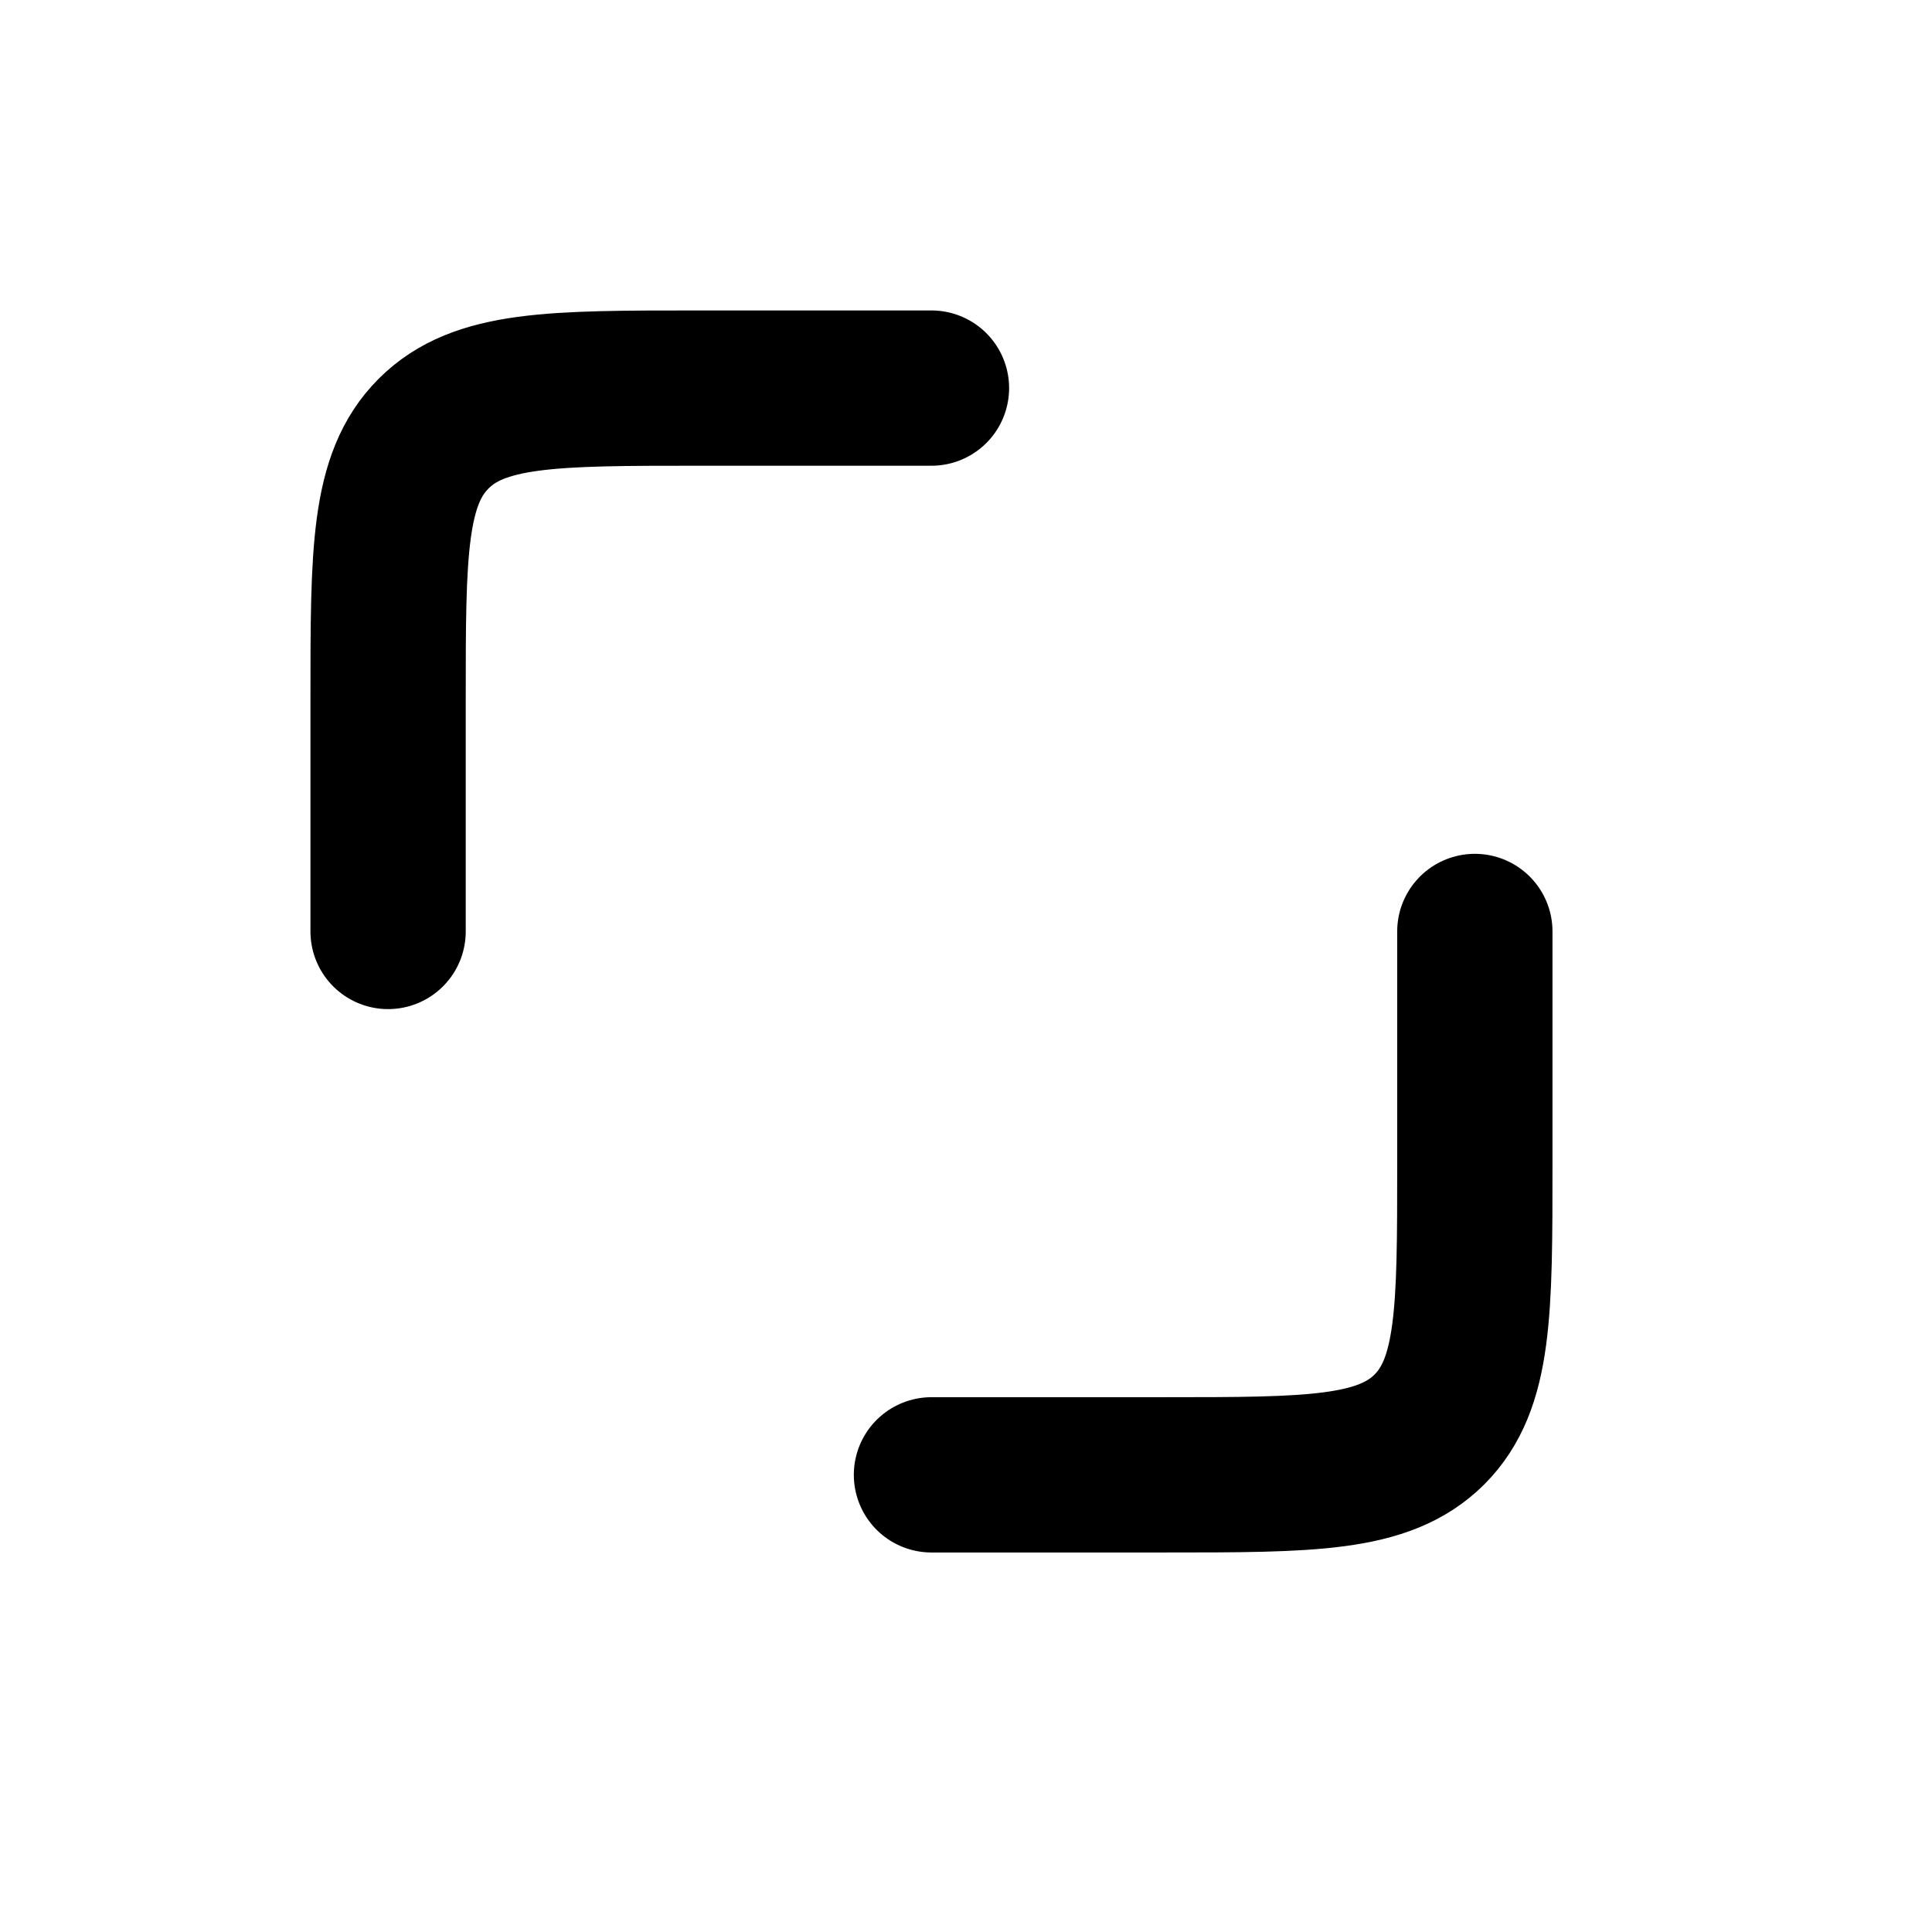
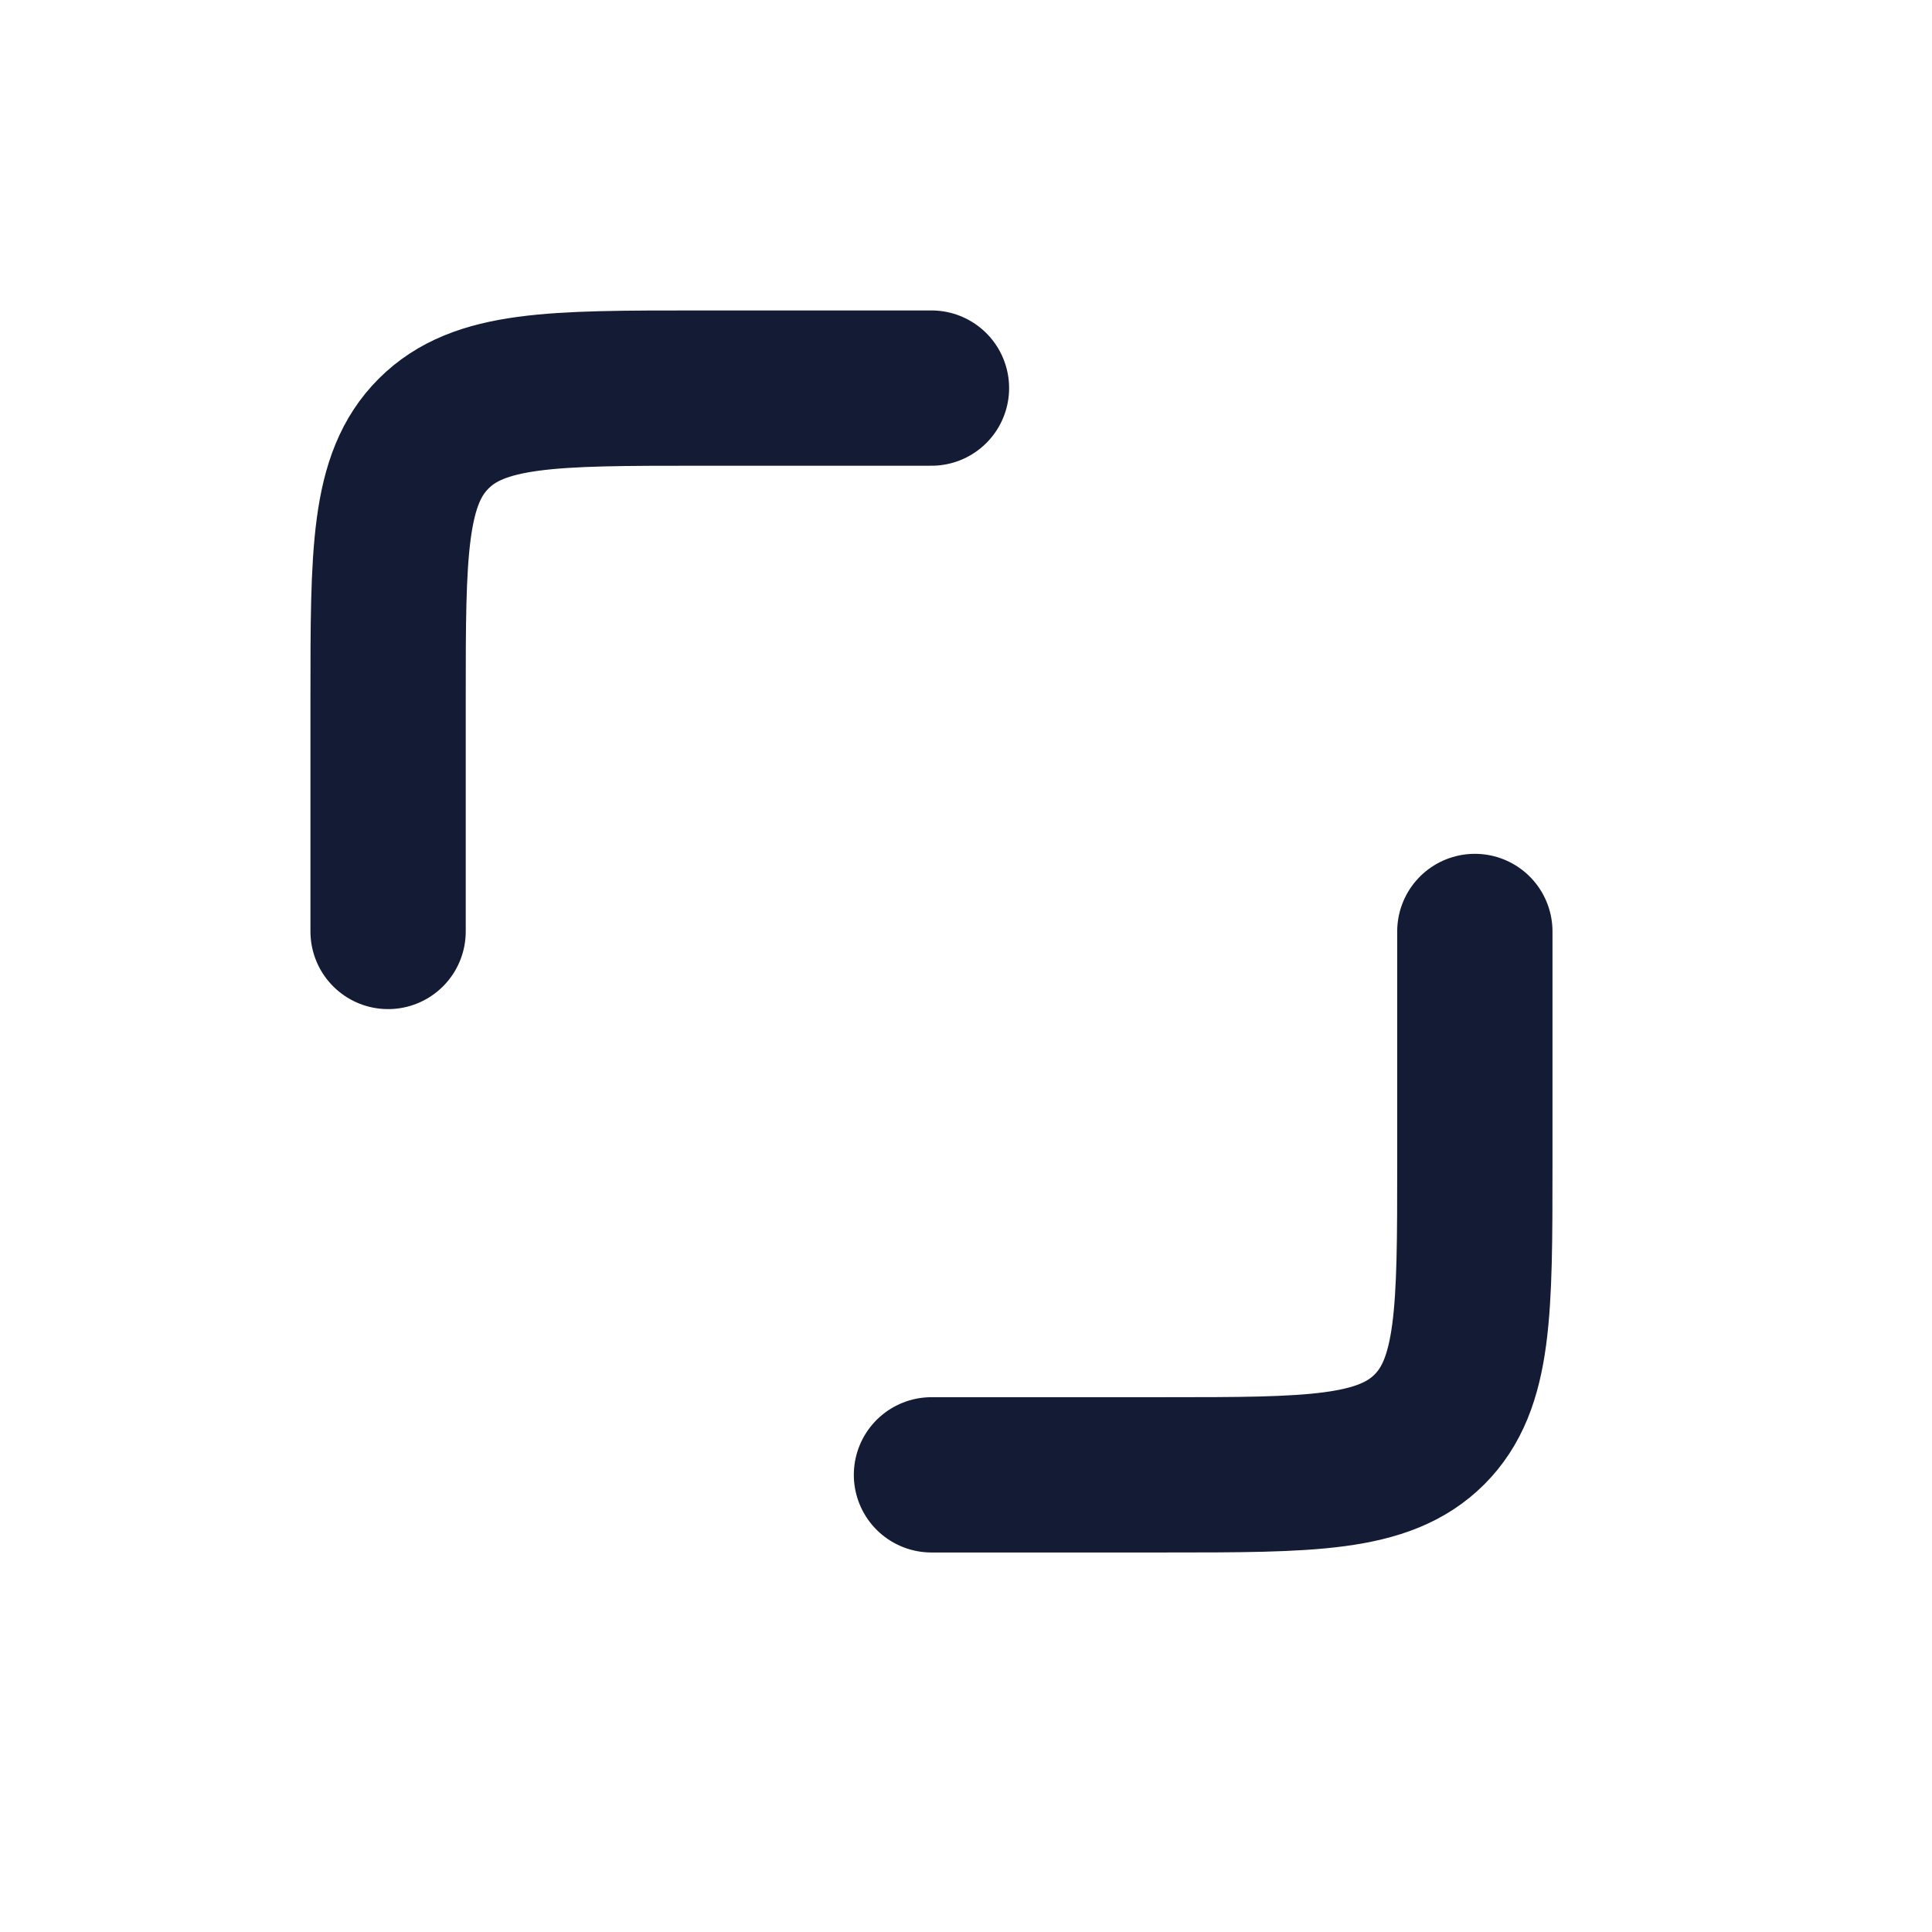
<svg xmlns="http://www.w3.org/2000/svg" width="16" height="16" viewBox="0 0 16 16" fill="none">
-   <path d="M12.214 7.714V9.643C12.214 10.855 12.214 11.461 11.838 11.838C11.461 12.214 10.855 12.214 9.643 12.214L7.714 12.214" stroke-width="1.286" stroke-linecap="round" stroke-linejoin="round" stroke="black" />
-   <path d="M3.214 7.714L3.214 5.786C3.214 4.574 3.214 3.968 3.591 3.591C3.968 3.214 4.574 3.214 5.786 3.214H7.714" stroke-width="1.286" stroke-linecap="round" stroke-linejoin="round" stroke="black" />
+   <path d="M12.214 7.714V9.643C12.214 10.855 12.214 11.461 11.838 11.838C11.461 12.214 10.855 12.214 9.643 12.214L7.714 12.214" stroke-width="1.286" stroke-miterlimit="16" stroke-linecap="round" stroke-linejoin="round" stroke="#141B34" />
+   <path d="M3.214 7.714L3.214 5.786C3.214 4.574 3.214 3.968 3.591 3.591C3.968 3.214 4.574 3.214 5.786 3.214H7.714" stroke-width="1.286" stroke-miterlimit="16" stroke-linecap="round" stroke-linejoin="round" stroke="#141B34" />
</svg>
